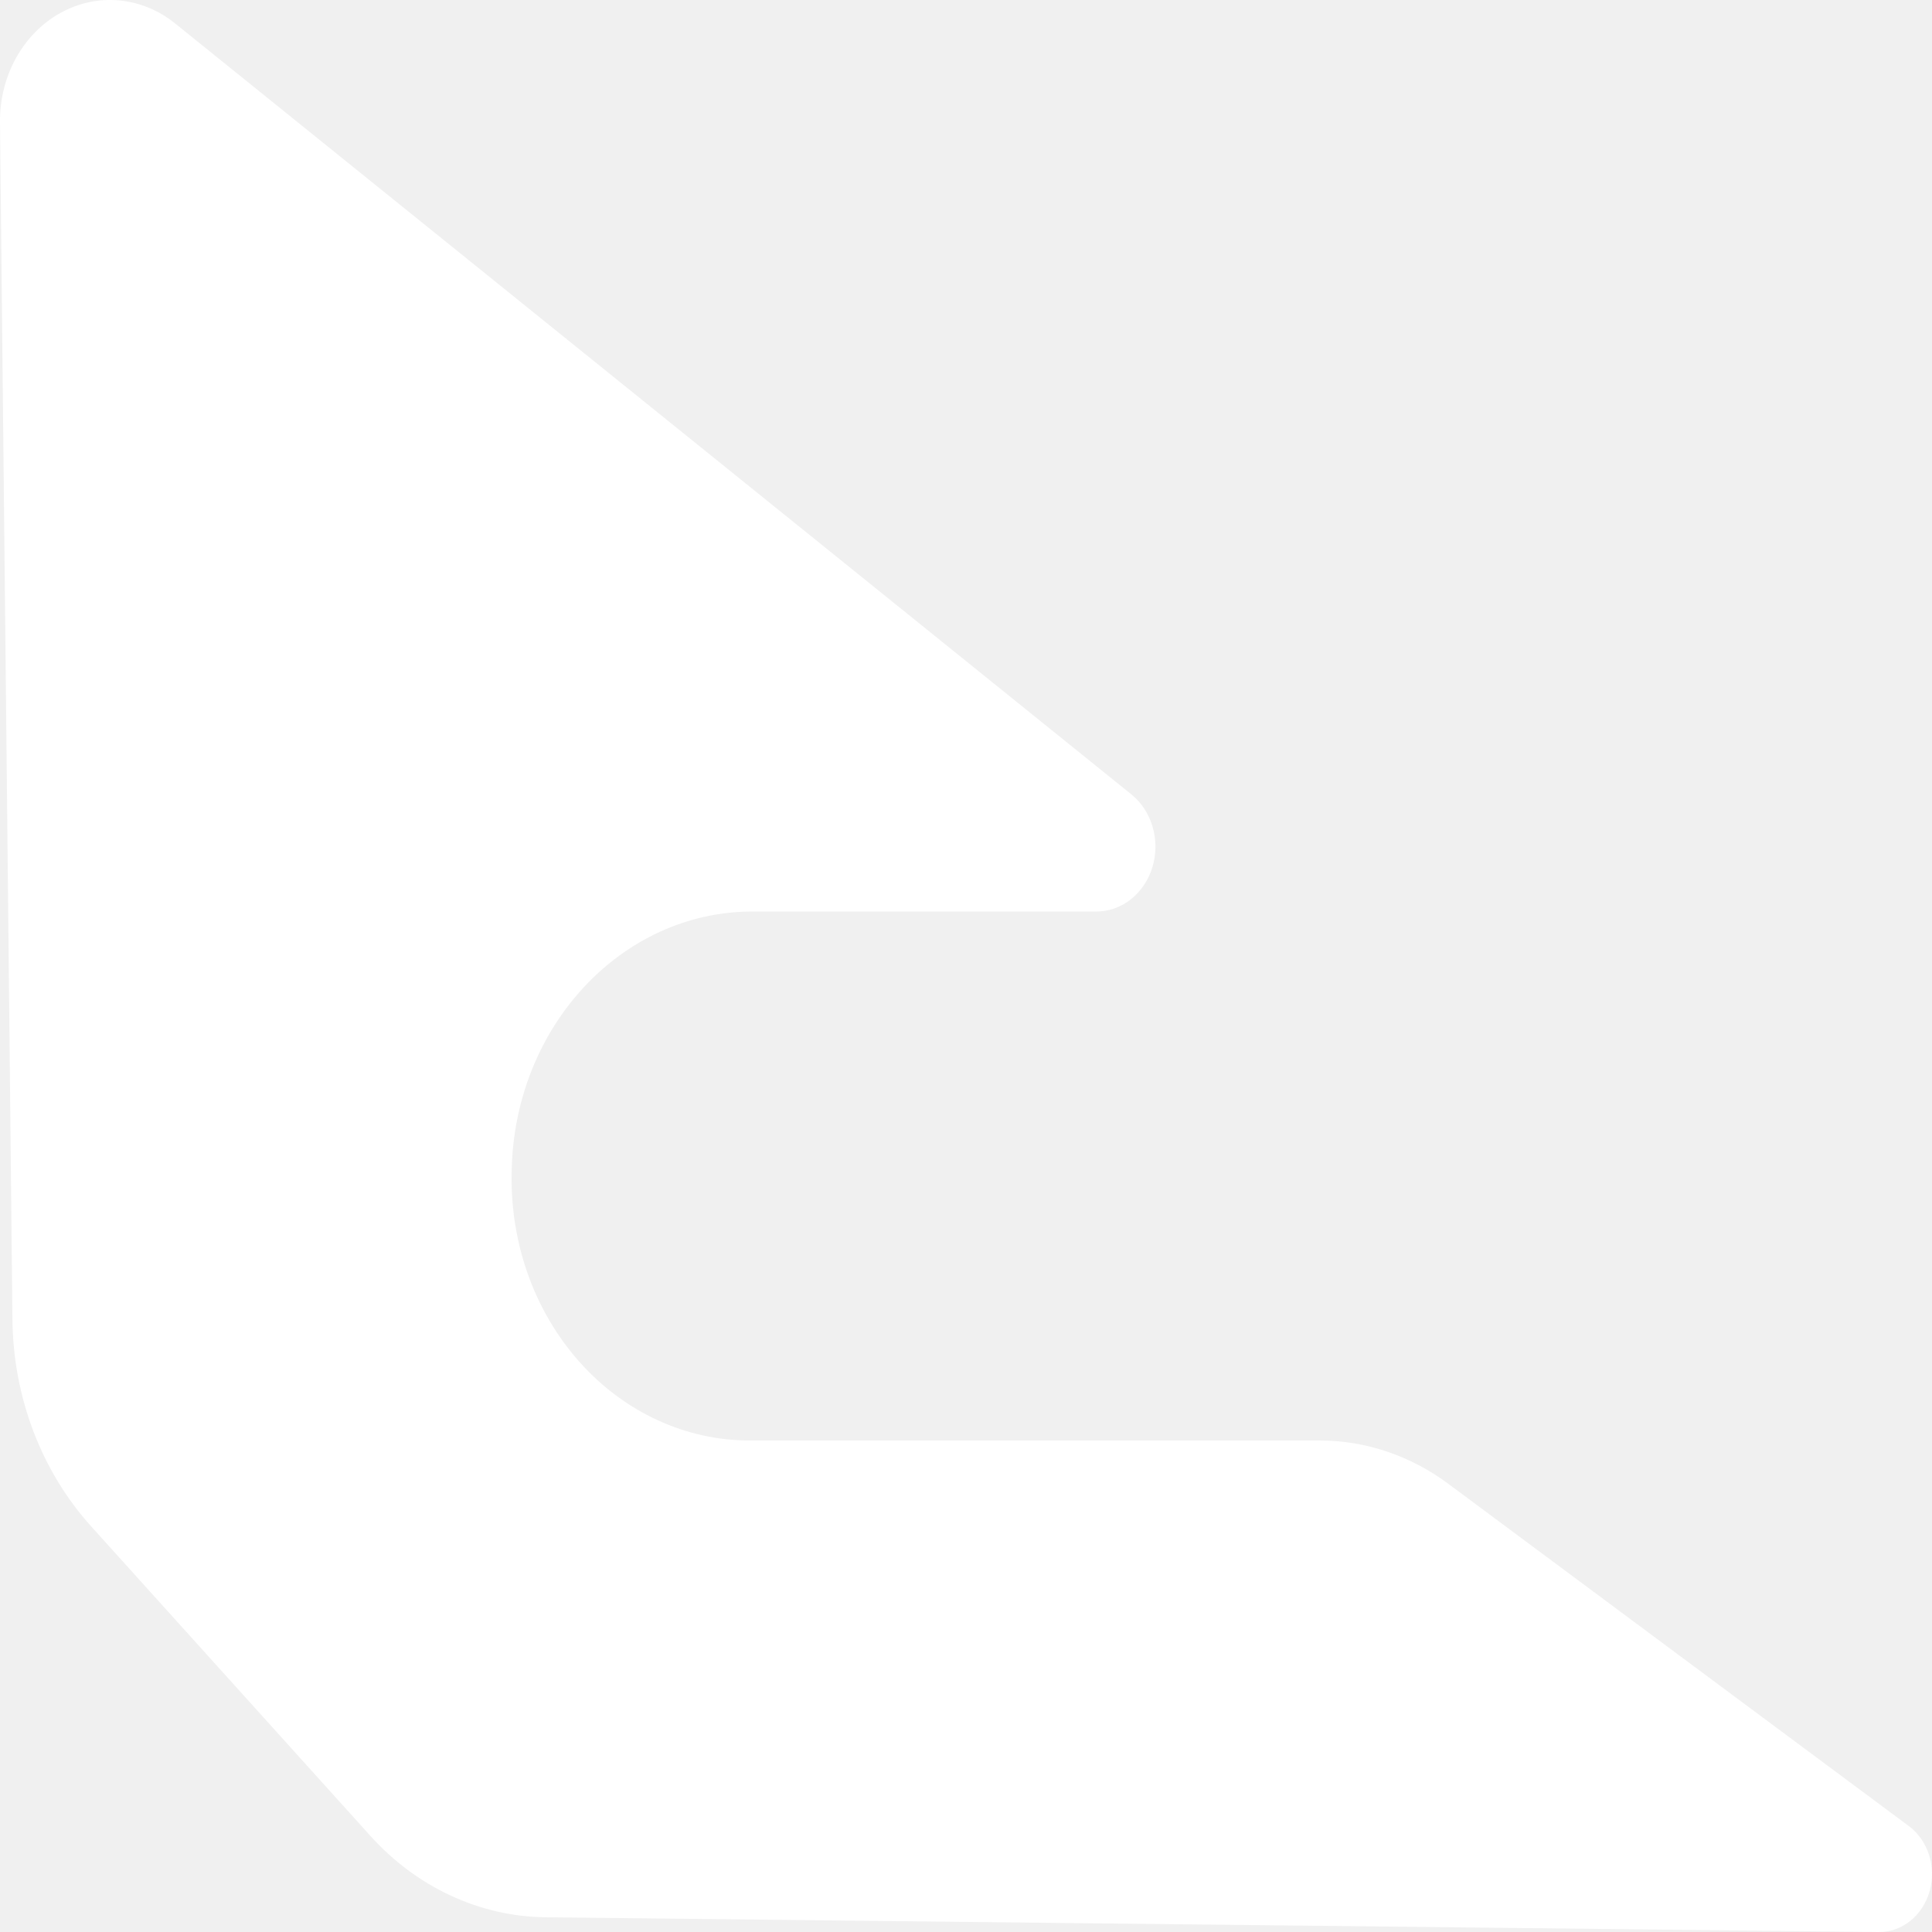
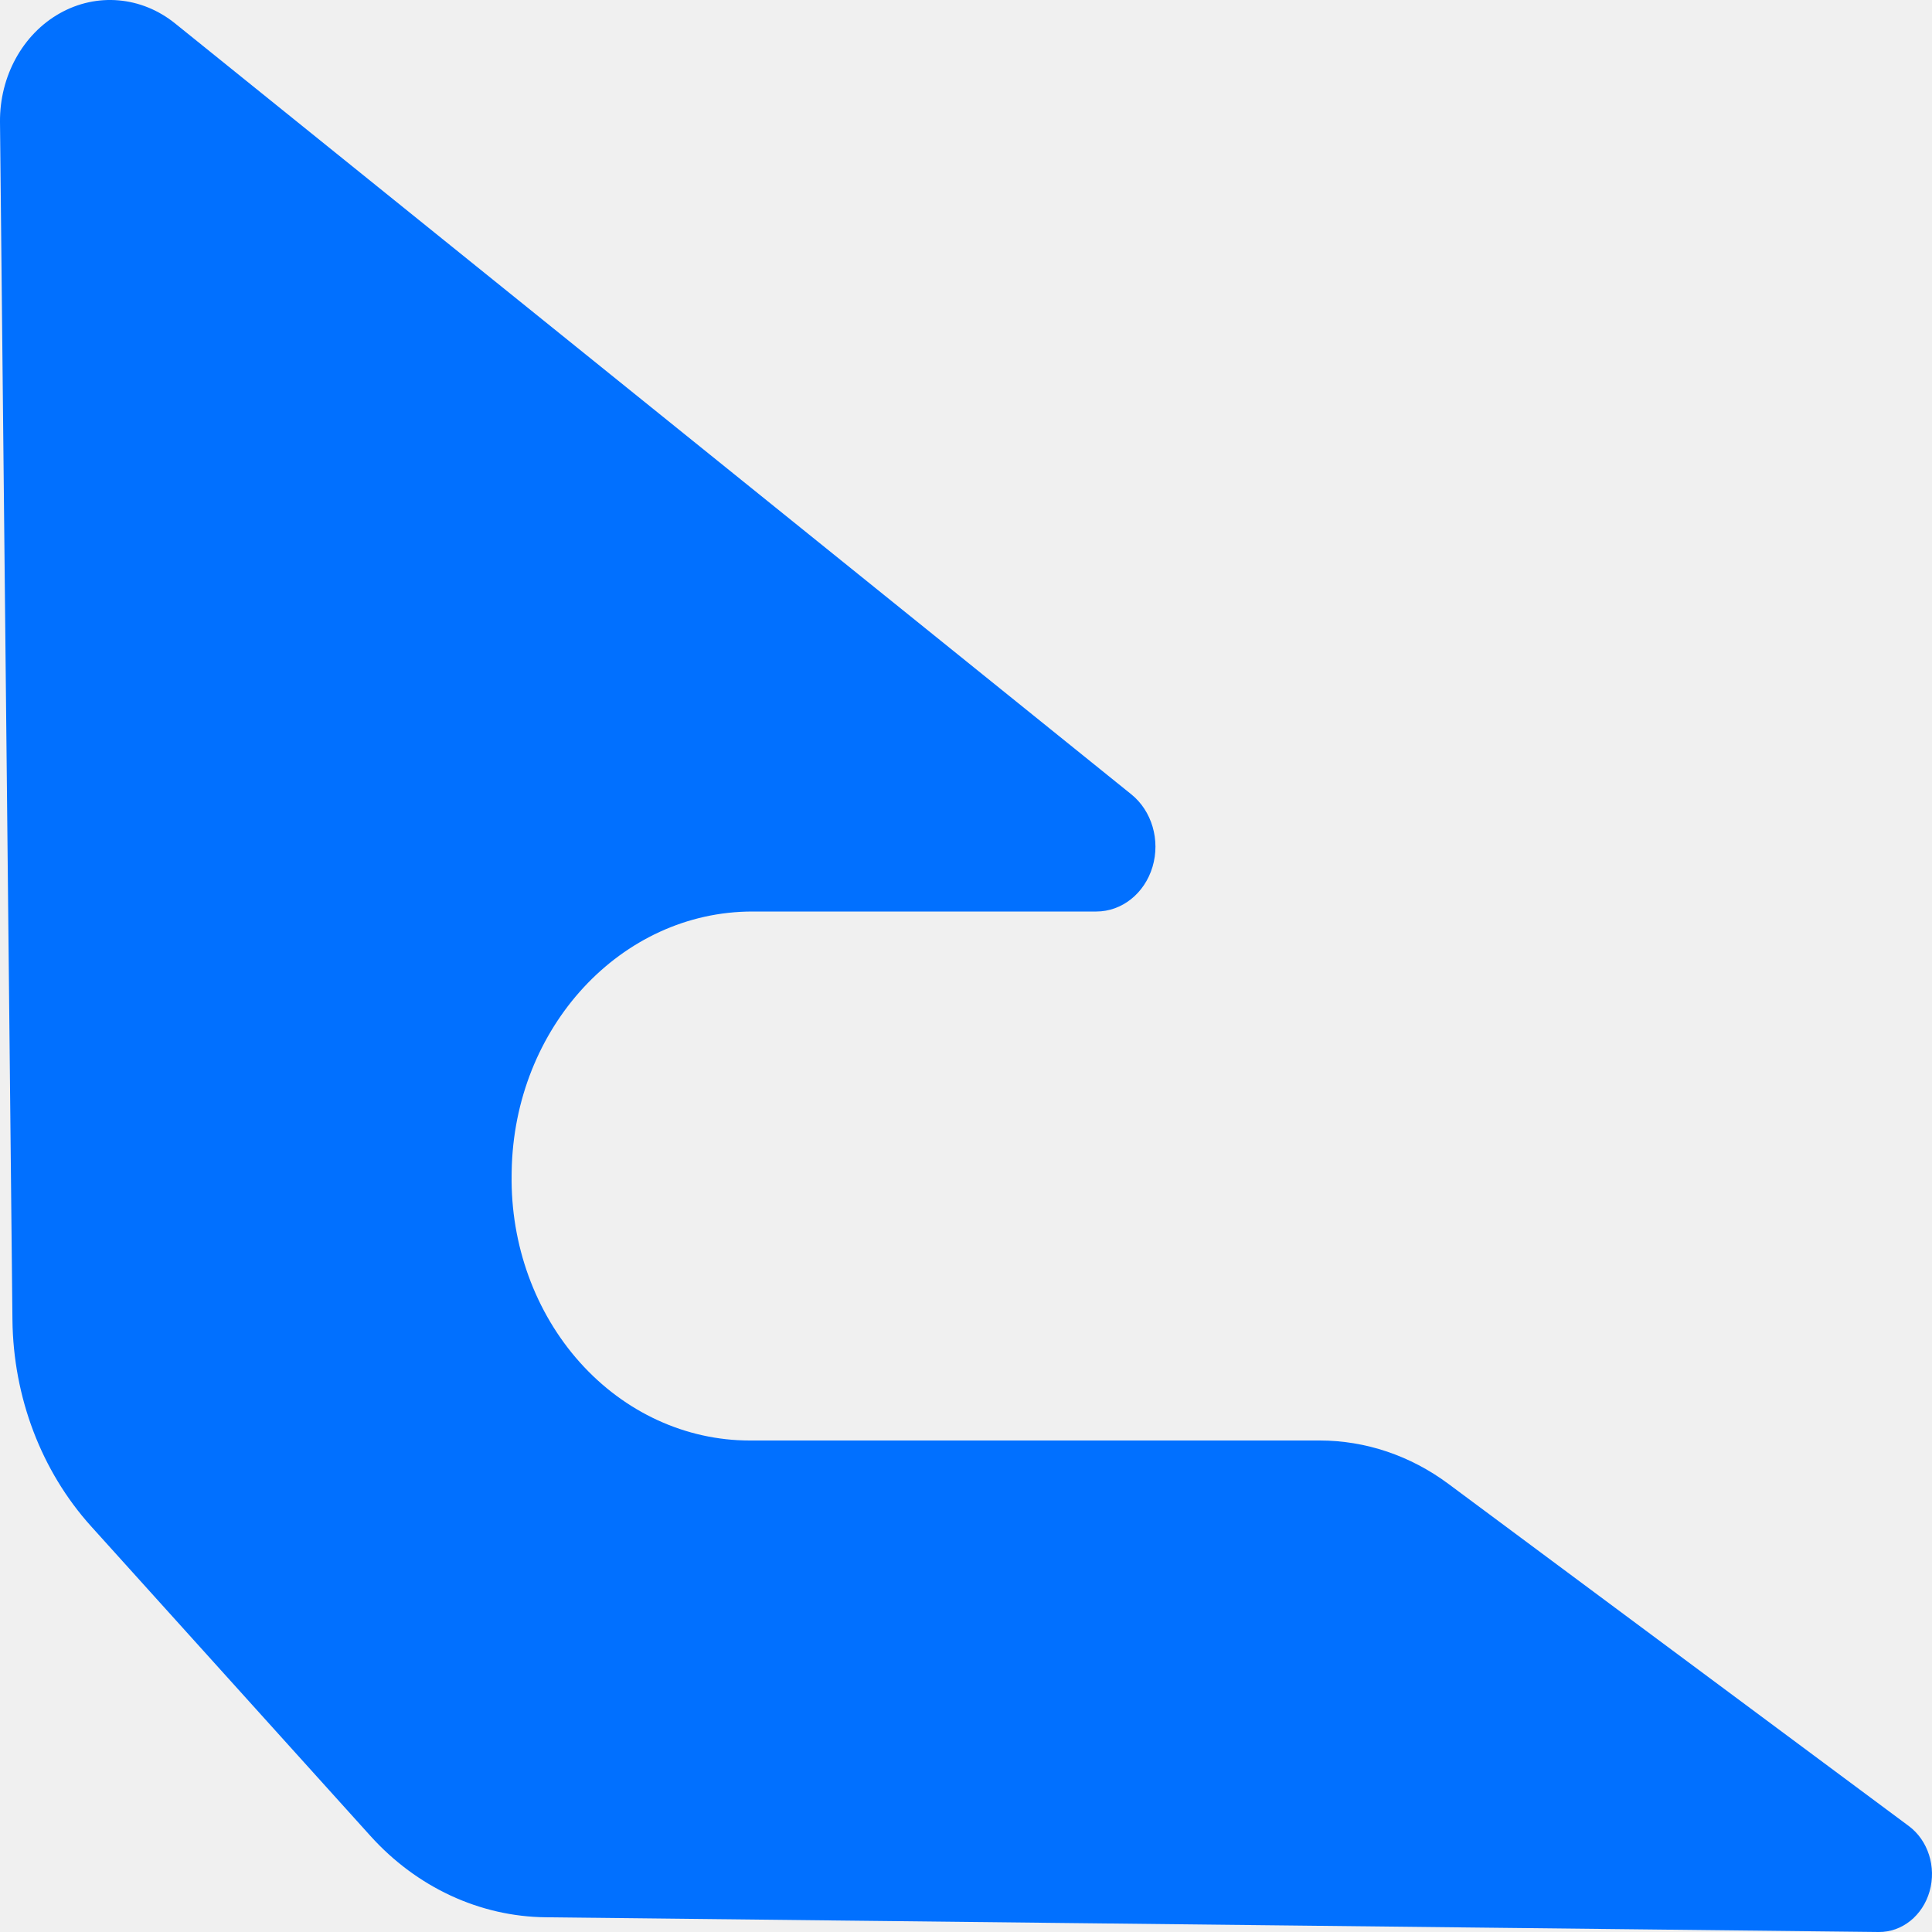
- <svg xmlns="http://www.w3.org/2000/svg" width="50" height="50" viewBox="0 0 50 50" fill="none">
-   <path fill-rule="evenodd" clip-rule="evenodd" d="M4.531 0.606C3.662 -0.095 2.506 -0.196 1.546 0.345C0.586 0.886 -0.012 1.977 0 3.161C0.091 11.926 0.253 27.523 0.322 34.156C0.343 36.16 1.072 38.076 2.357 39.5C4.411 41.777 7.581 45.291 9.587 47.514C10.787 48.844 12.416 49.6 14.121 49.619C21.085 49.696 39.909 49.904 48.62 50C49.223 50.007 49.758 49.579 49.938 48.947C50.117 48.315 49.899 47.629 49.4 47.258C45.666 44.483 40.127 40.366 37.484 38.402C36.501 37.671 35.34 37.28 34.153 37.28H19.401C17.749 37.28 16.166 36.552 15.008 35.259C13.85 33.966 13.213 32.216 13.241 30.402C13.242 30.375 13.242 30.348 13.242 30.321C13.3 26.586 16.073 23.59 19.475 23.59C22.347 23.59 25.712 23.59 28.373 23.59C29.034 23.59 29.621 23.124 29.827 22.434C30.033 21.744 29.811 20.986 29.278 20.557C23.174 15.636 11.132 5.928 4.531 0.606Z" fill="white" />
+ <svg xmlns="http://www.w3.org/2000/svg" width="50" height="50" viewBox="0 0 50 50">
+   <path fill-rule="evenodd" clip-rule="evenodd" d="M4.531 0.606C3.662 -0.095 2.506 -0.196 1.546 0.345C0.586 0.886 -0.012 1.977 0 3.161C0.091 11.926 0.253 27.523 0.322 34.156C0.343 36.16 1.072 38.076 2.357 39.5C4.411 41.777 7.581 45.291 9.587 47.514C10.787 48.844 12.416 49.6 14.121 49.619C21.085 49.696 39.909 49.904 48.62 50C49.223 50.007 49.758 49.579 49.938 48.947C50.117 48.315 49.899 47.629 49.4 47.258C45.666 44.483 40.127 40.366 37.484 38.402C36.501 37.671 35.34 37.28 34.153 37.28H19.401C17.749 37.28 16.166 36.552 15.008 35.259C13.85 33.966 13.213 32.216 13.241 30.402C13.242 30.375 13.242 30.348 13.242 30.321C13.3 26.586 16.073 23.59 19.475 23.59C22.347 23.59 25.712 23.59 28.373 23.59C29.034 23.59 29.621 23.124 29.827 22.434C30.033 21.744 29.811 20.986 29.278 20.557C23.174 15.636 11.132 5.928 4.531 0.606Z" fill="#0170FF" />
</svg>
